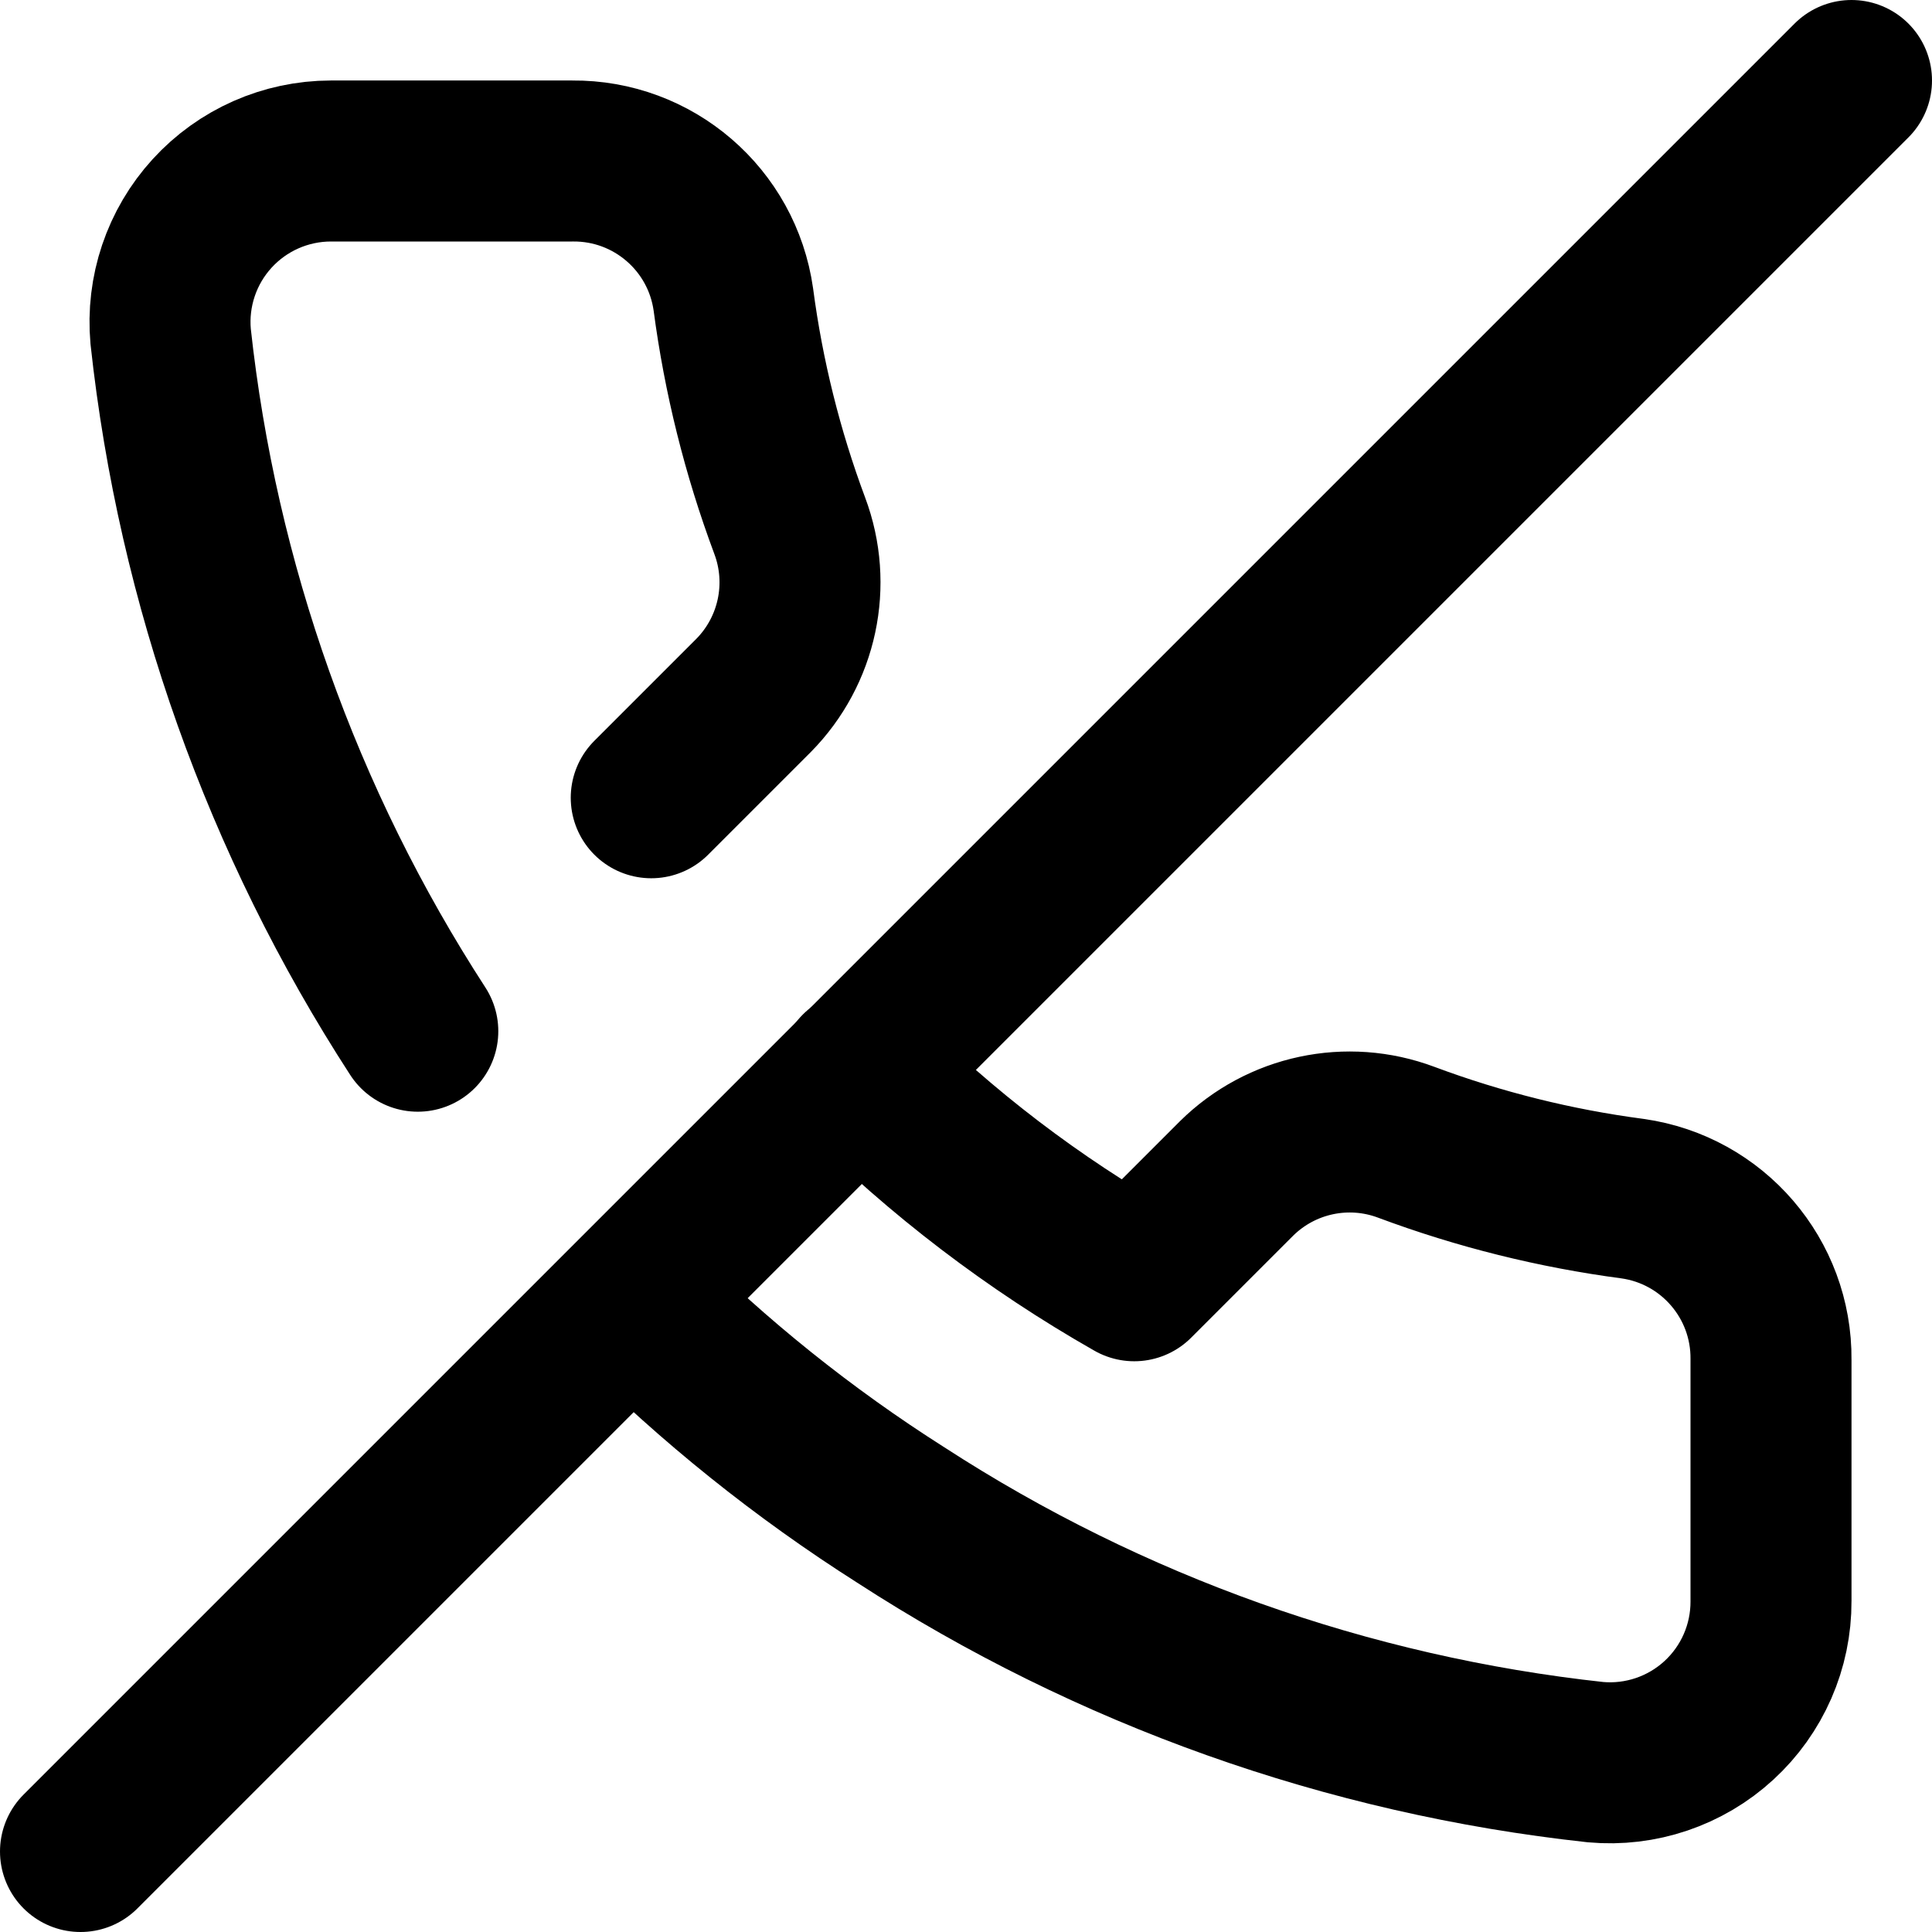
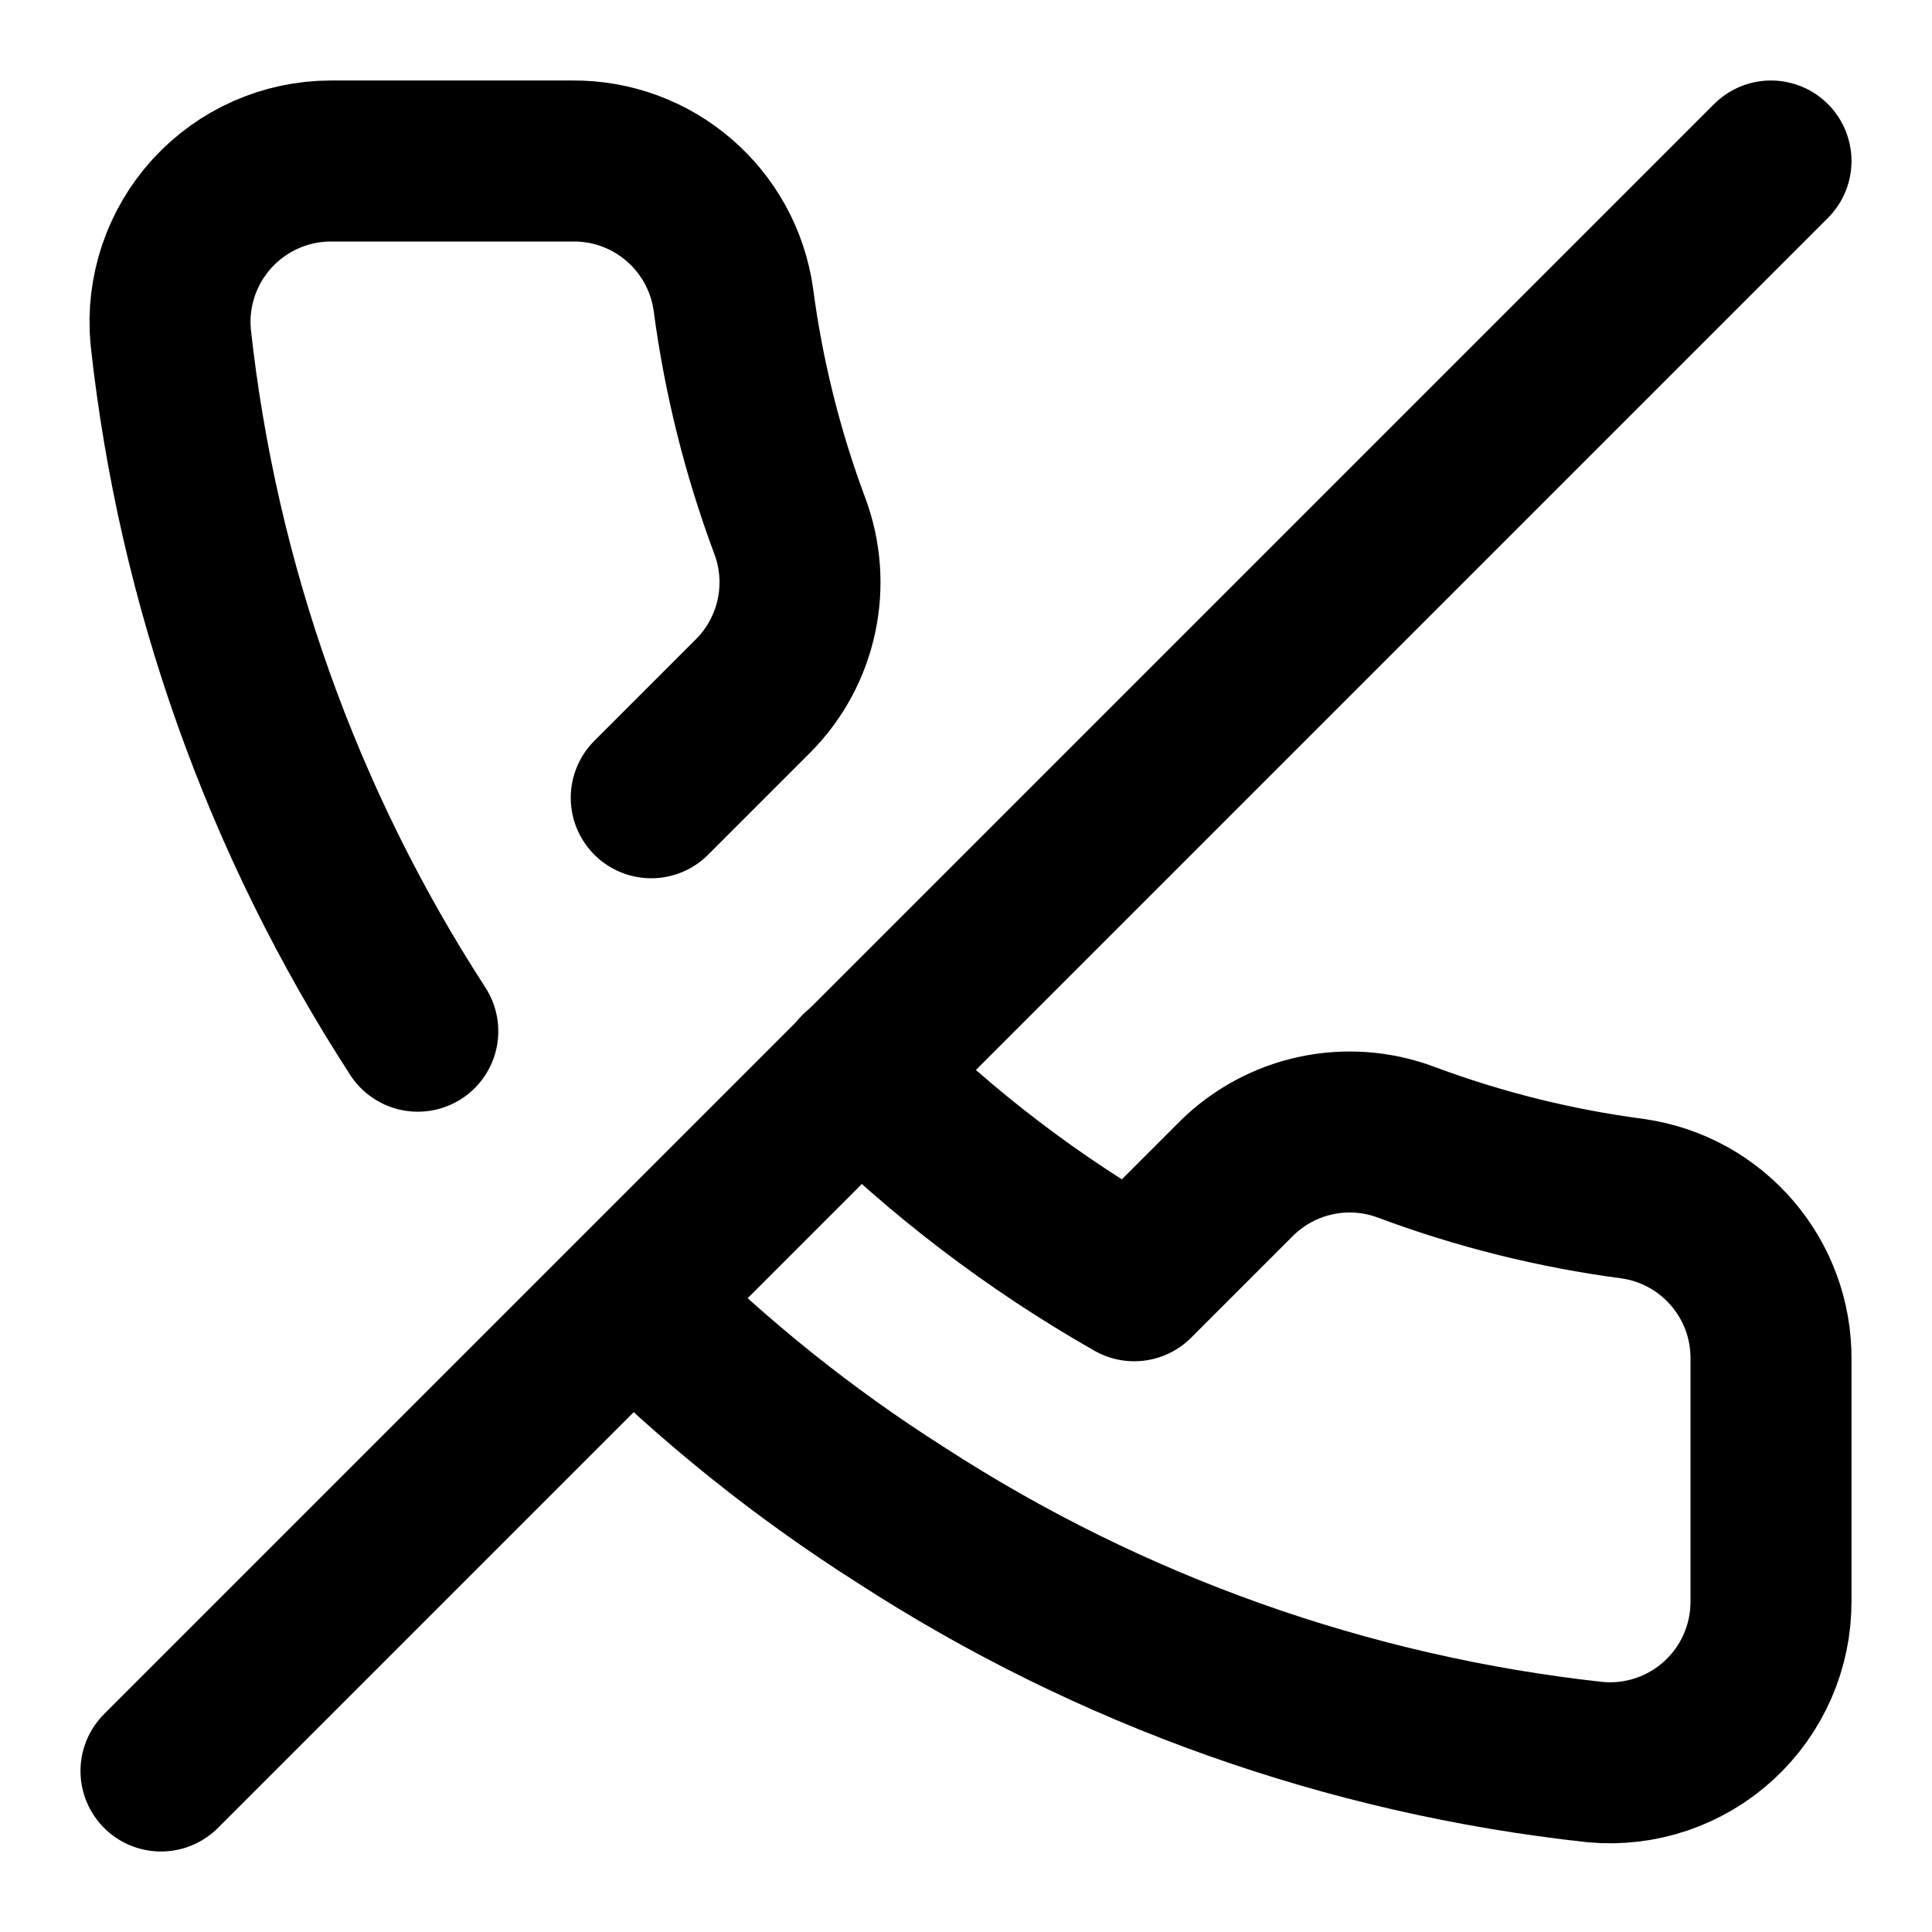
- <svg xmlns="http://www.w3.org/2000/svg" width="24" height="24" viewBox="0 0 24 24" fill="none" stroke="currentColor" stroke-width="2" stroke-linecap="round" stroke-linejoin="round" class="feather feather-phone-off">
+ <svg xmlns="http://www.w3.org/2000/svg" width="24" height="24" viewBox="0 0 24 24" fill="none" stroke="currentColor" stroke-width="2" stroke-linecap="round" stroke-linejoin="round">
  <path d="M10.68 13.31a16 16 0 0 0 3.41 2.6l1.27-1.27a2 2 0 0 1 2.11-.45 12.84 12.84 0 0 0 2.81.7 2 2 0 0 1 1.72 2v3a2 2 0 0 1-2.18 2 19.79 19.79 0 0 1-8.63-3.07 19.42 19.42 0 0 1-3.33-2.67m-2.67-3.34a19.79 19.79 0 0 1-3.07-8.63A2 2 0 0 1 4.11 2h3a2 2 0 0 1 2 1.72 12.84 12.84 0 0 0 .7 2.81 2 2 0 0 1-.45 2.11L8.09 9.91" />
-   <line x1="23" y1="1" x2="1" y2="23" />
+   <line x1="22" y1="2" x2="2" y2="22" />
</svg>
